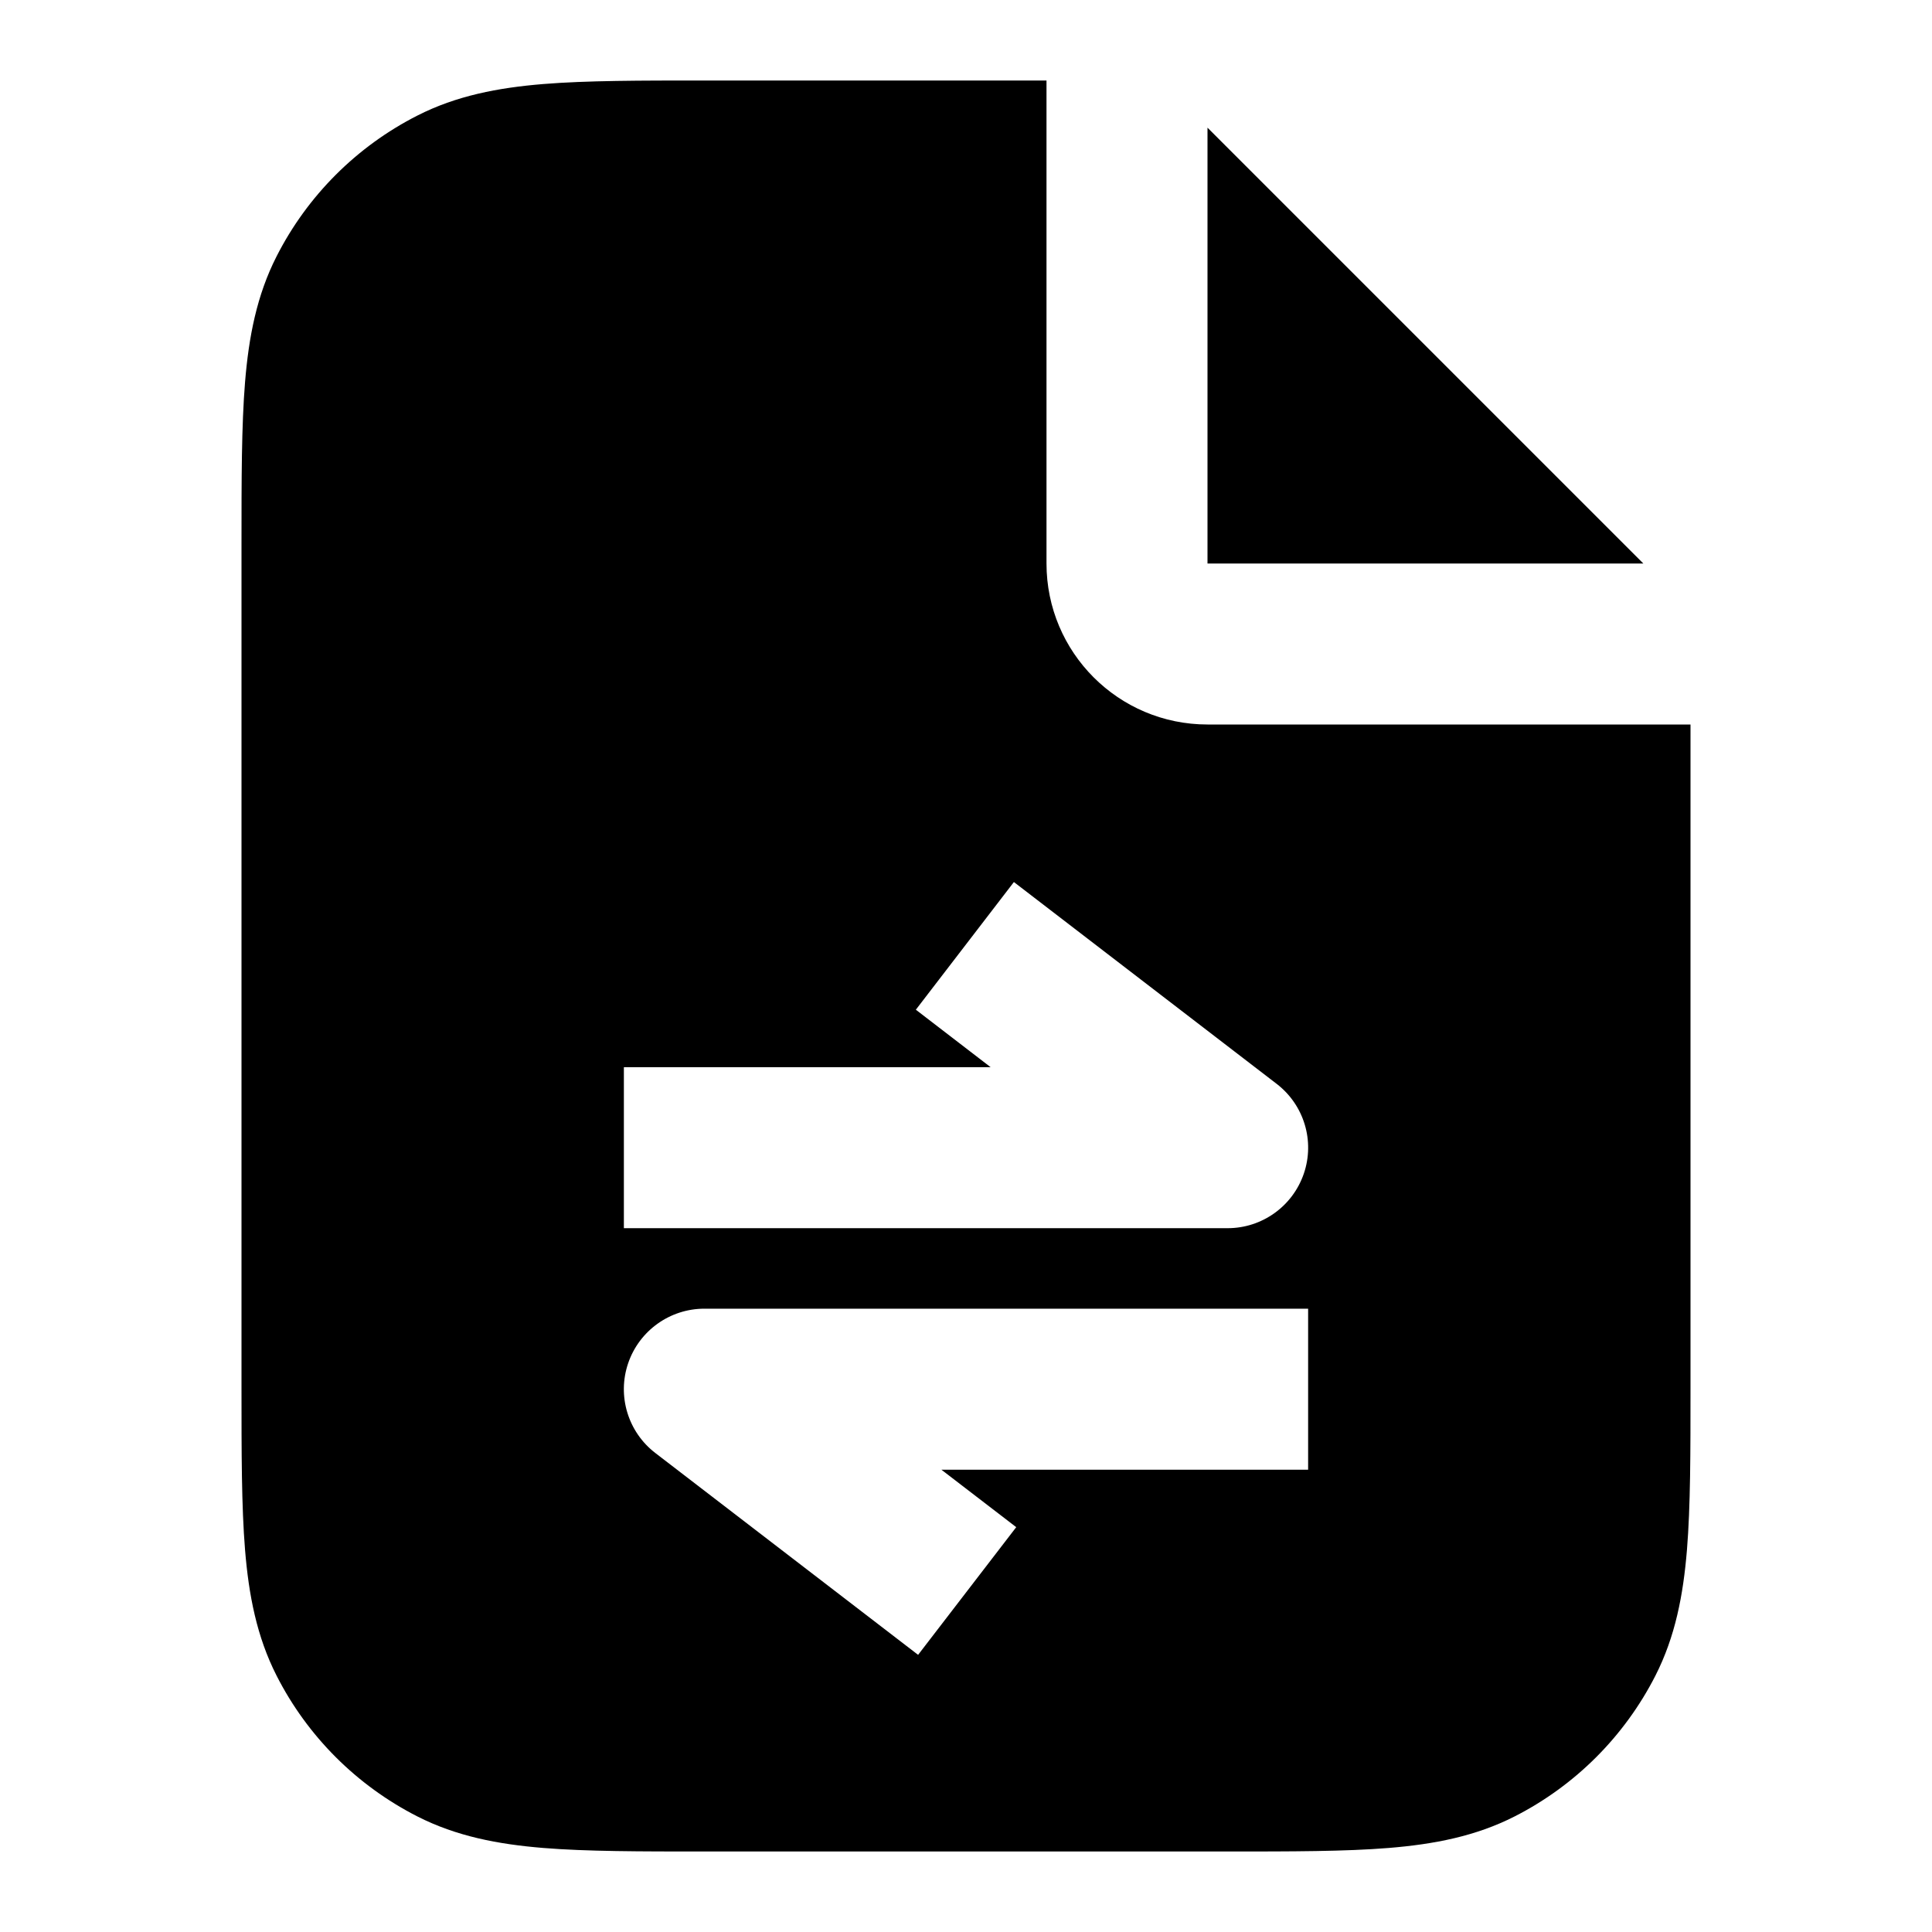
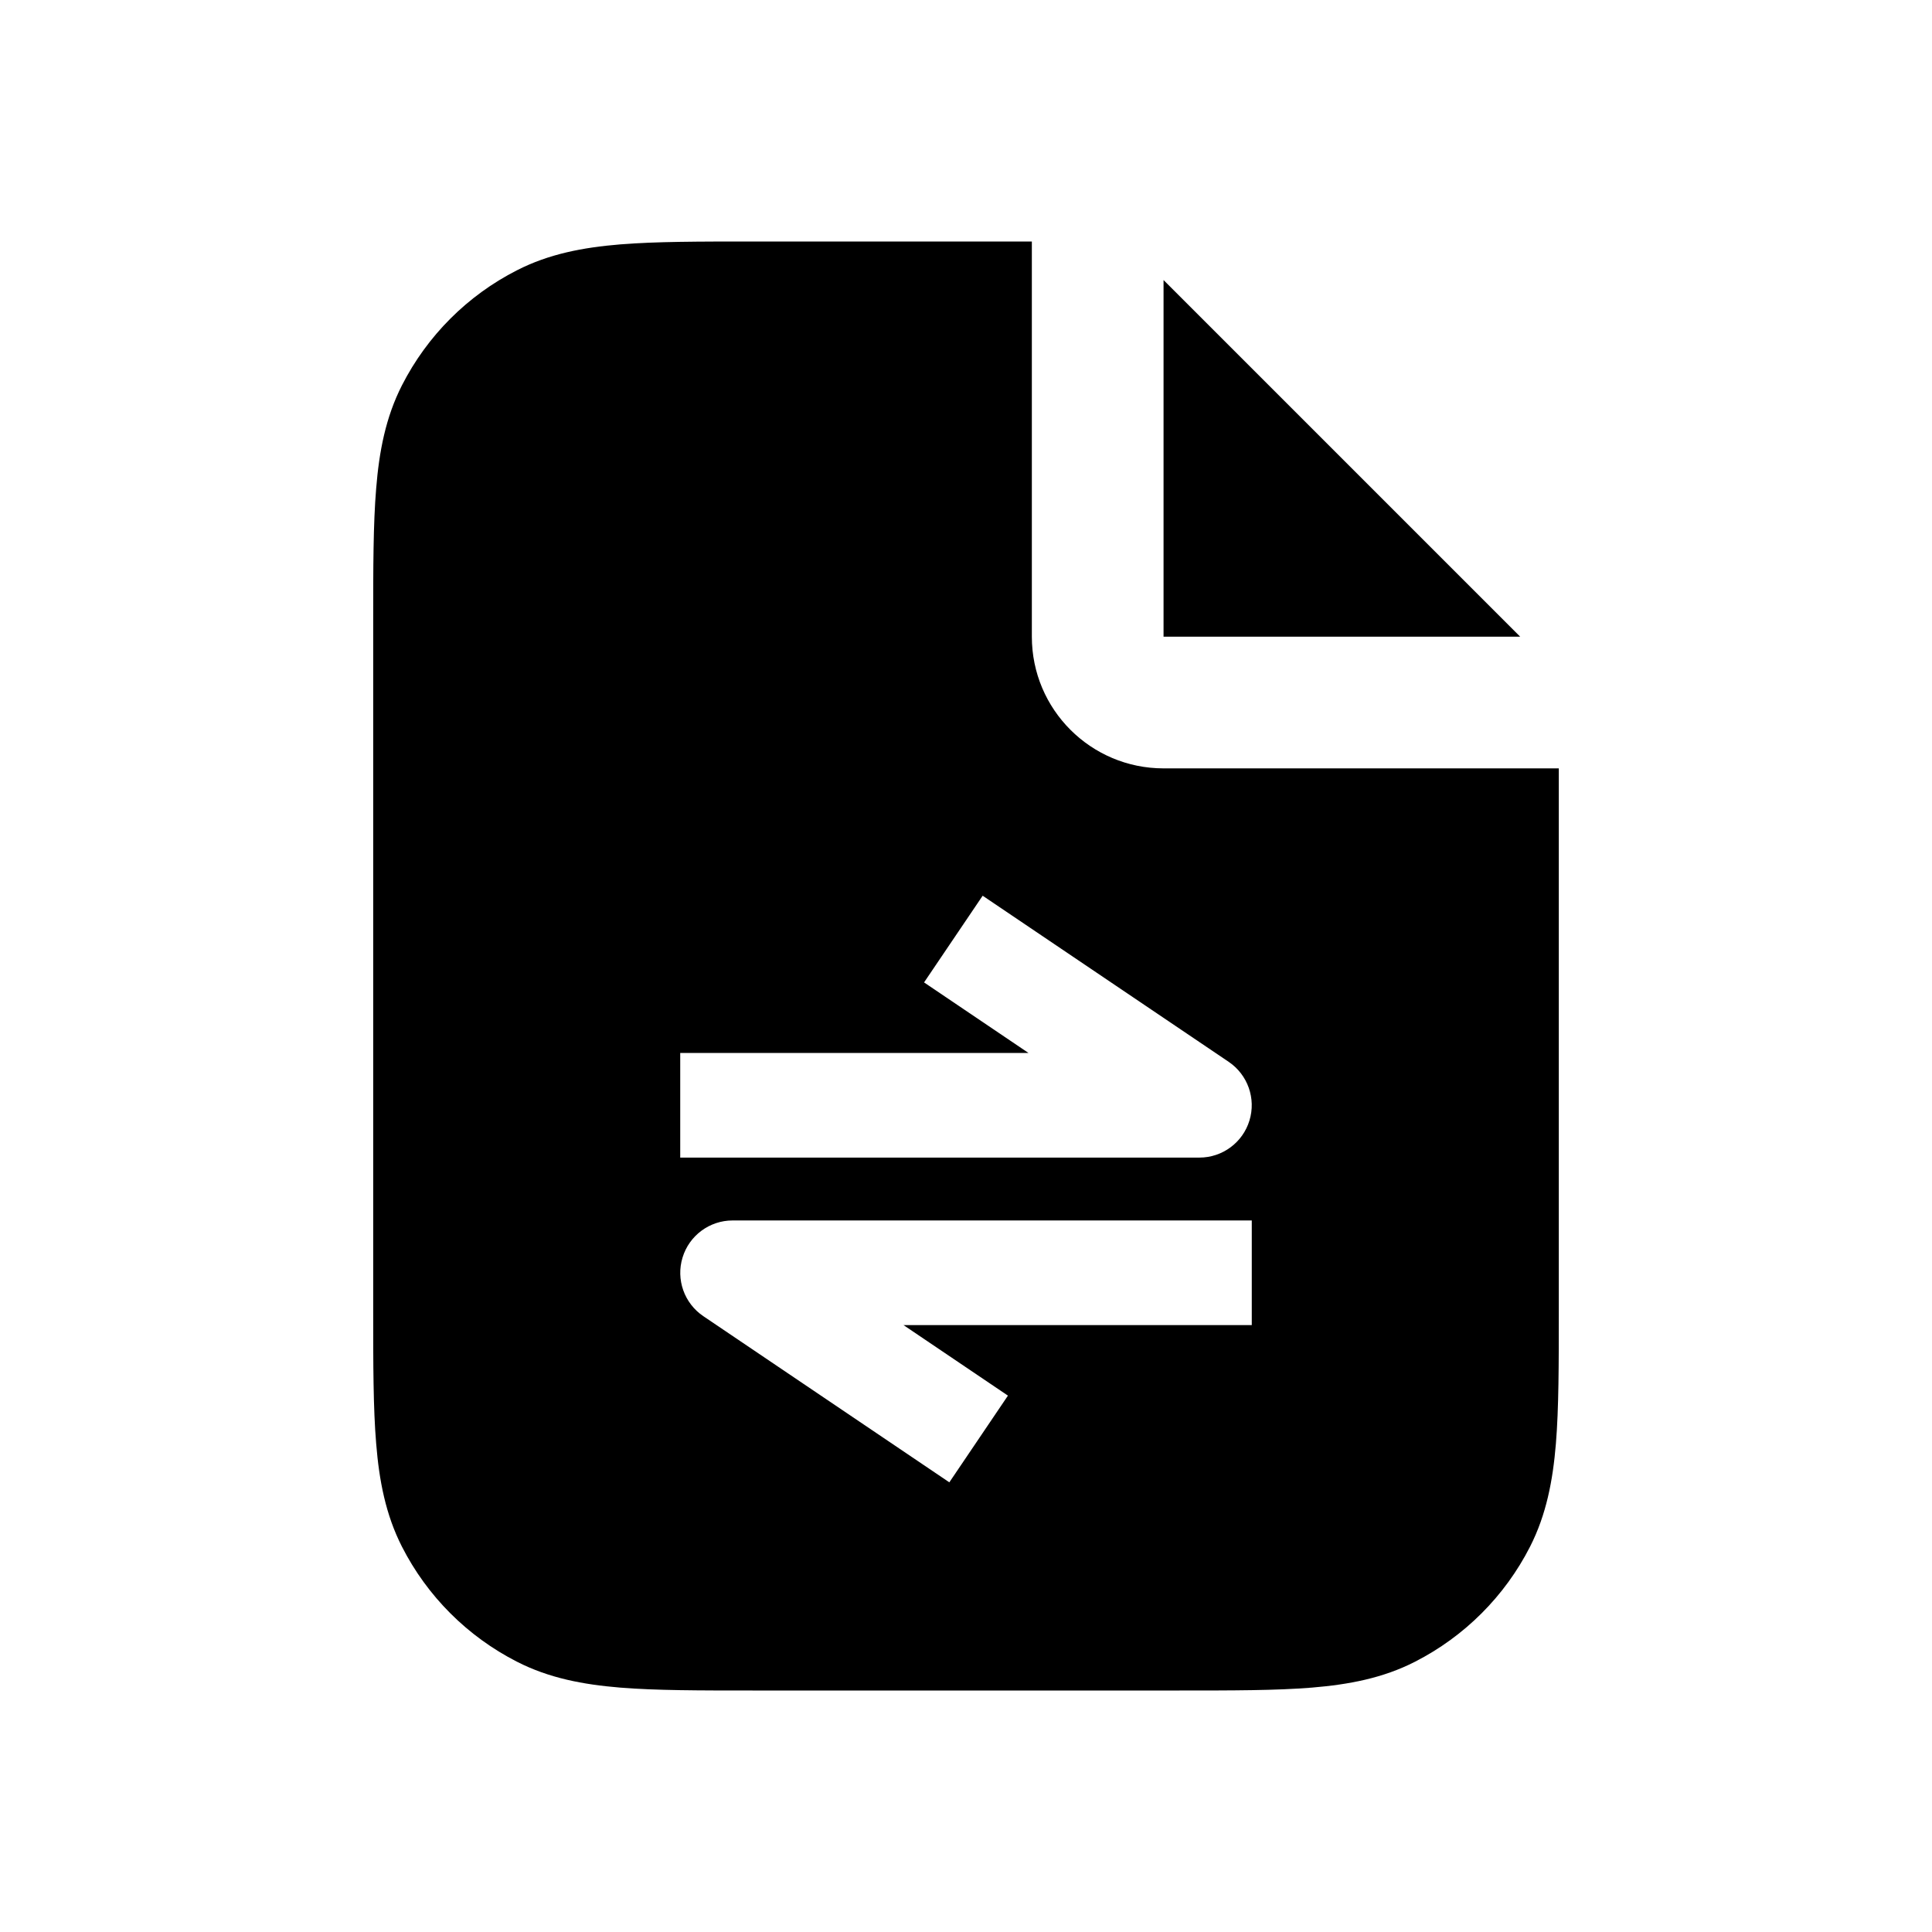
- <svg xmlns="http://www.w3.org/2000/svg" viewBox="0 0 24 24" fill="none">
-   <path fill-rule="evenodd" clip-rule="evenodd" d="M21 9H15C13.895 9 13 8.105 13 7V1H8.759H8.759C7.954 1 7.289 1 6.748 1.044C6.186 1.09 5.669 1.189 5.184 1.436C4.431 1.819 3.819 2.431 3.436 3.184C3.189 3.669 3.09 4.186 3.044 4.748C3 5.289 3 5.954 3 6.759V6.759V17.241C3 18.046 3 18.711 3.044 19.252C3.09 19.814 3.189 20.331 3.436 20.816C3.819 21.569 4.431 22.18 5.184 22.564C5.669 22.811 6.186 22.91 6.748 22.956C7.289 23 7.954 23 8.759 23H15.241C16.046 23 16.711 23 17.252 22.956C17.814 22.91 18.331 22.811 18.816 22.564C19.569 22.18 20.18 21.569 20.564 20.816C20.811 20.331 20.91 19.814 20.956 19.252C21 18.711 21 18.046 21 17.241V9ZM20.414 7L15 1.586V7H20.414ZM15.859 13.464L12.595 10.957L11.377 12.543L12.306 13.257H7.75V15.257H15.25C15.678 15.257 16.059 14.984 16.197 14.578C16.335 14.173 16.199 13.725 15.859 13.464ZM8.141 18.05L11.405 20.557L12.624 18.971L11.694 18.257H16.25V16.257H8.75C8.322 16.257 7.941 16.53 7.803 16.935C7.665 17.341 7.801 17.789 8.141 18.05Z" fill="currentColor" />
+ <svg xmlns="http://www.w3.org/2000/svg" viewBox="0 0 24 24">
+   <path fill-rule="evenodd" clip-rule="evenodd" d="M14.454 9.545H19.364V16.288C19.364 16.947 19.364 17.491 19.328 17.933C19.29 18.393 19.209 18.816 19.007 19.213C18.693 19.829 18.192 20.329 17.577 20.643C17.18 20.846 16.757 20.926 16.297 20.964C15.854 21 15.311 21 14.652 21H9.348C8.689 21 8.146 21 7.703 20.964C7.243 20.926 6.82 20.846 6.423 20.643C5.807 20.329 5.307 19.829 4.993 19.213C4.791 18.816 4.71 18.393 4.673 17.933C4.636 17.491 4.636 16.947 4.636 16.288V7.712C4.636 7.053 4.636 6.509 4.673 6.067C4.71 5.607 4.791 5.184 4.993 4.787C5.307 4.171 5.807 3.67 6.423 3.357C6.82 3.154 7.243 3.074 7.703 3.036C8.146 3 8.689 3 9.348 3H12.818V7.909C12.818 8.813 13.551 9.545 14.454 9.545ZM12.207 11.127L15.264 13.191C15.5 13.351 15.605 13.647 15.521 13.92C15.438 14.193 15.185 14.38 14.9 14.38H8.45V13.08H12.776L11.479 12.204L12.207 11.127ZM11.793 18.414L8.737 16.35C8.5 16.19 8.395 15.894 8.479 15.621C8.562 15.348 8.815 15.161 9.1 15.161H15.55V16.461H11.224L12.521 17.337L11.793 18.414Z" fill="currentColor" />
+   <path d="M14.454 3.479L18.884 7.909H14.454V3.479Z" fill="currentColor" />
</svg>
